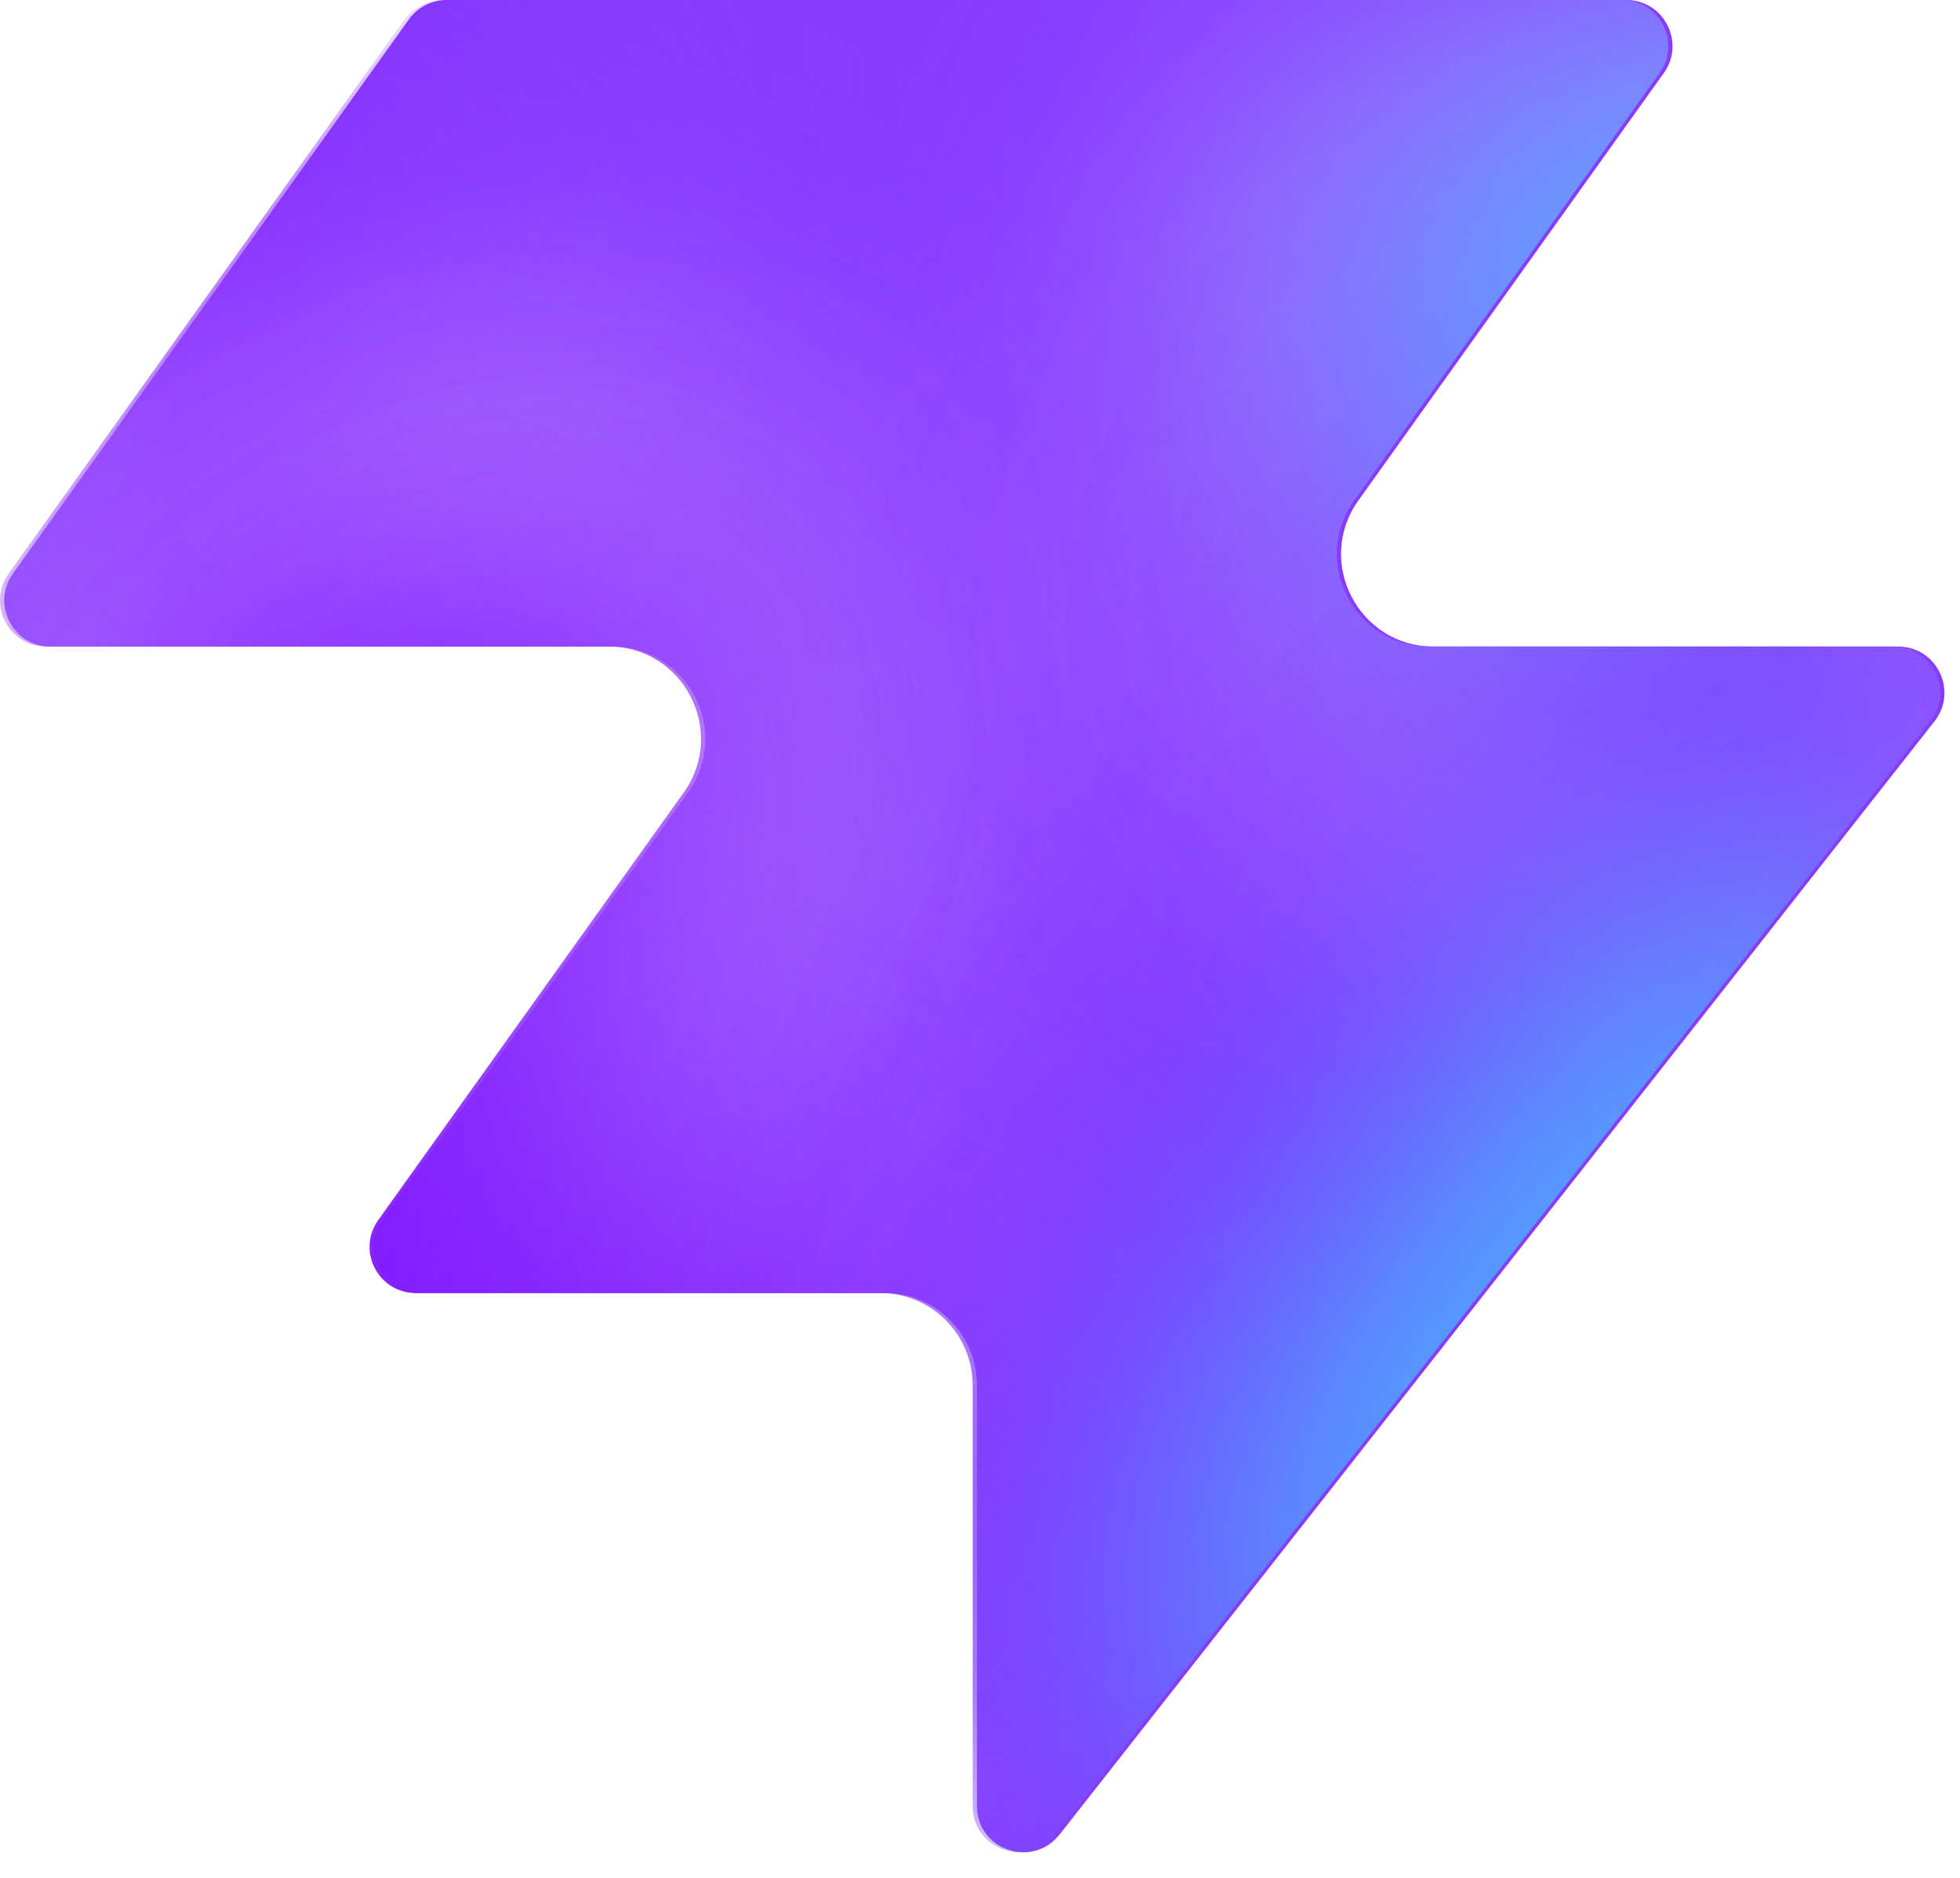
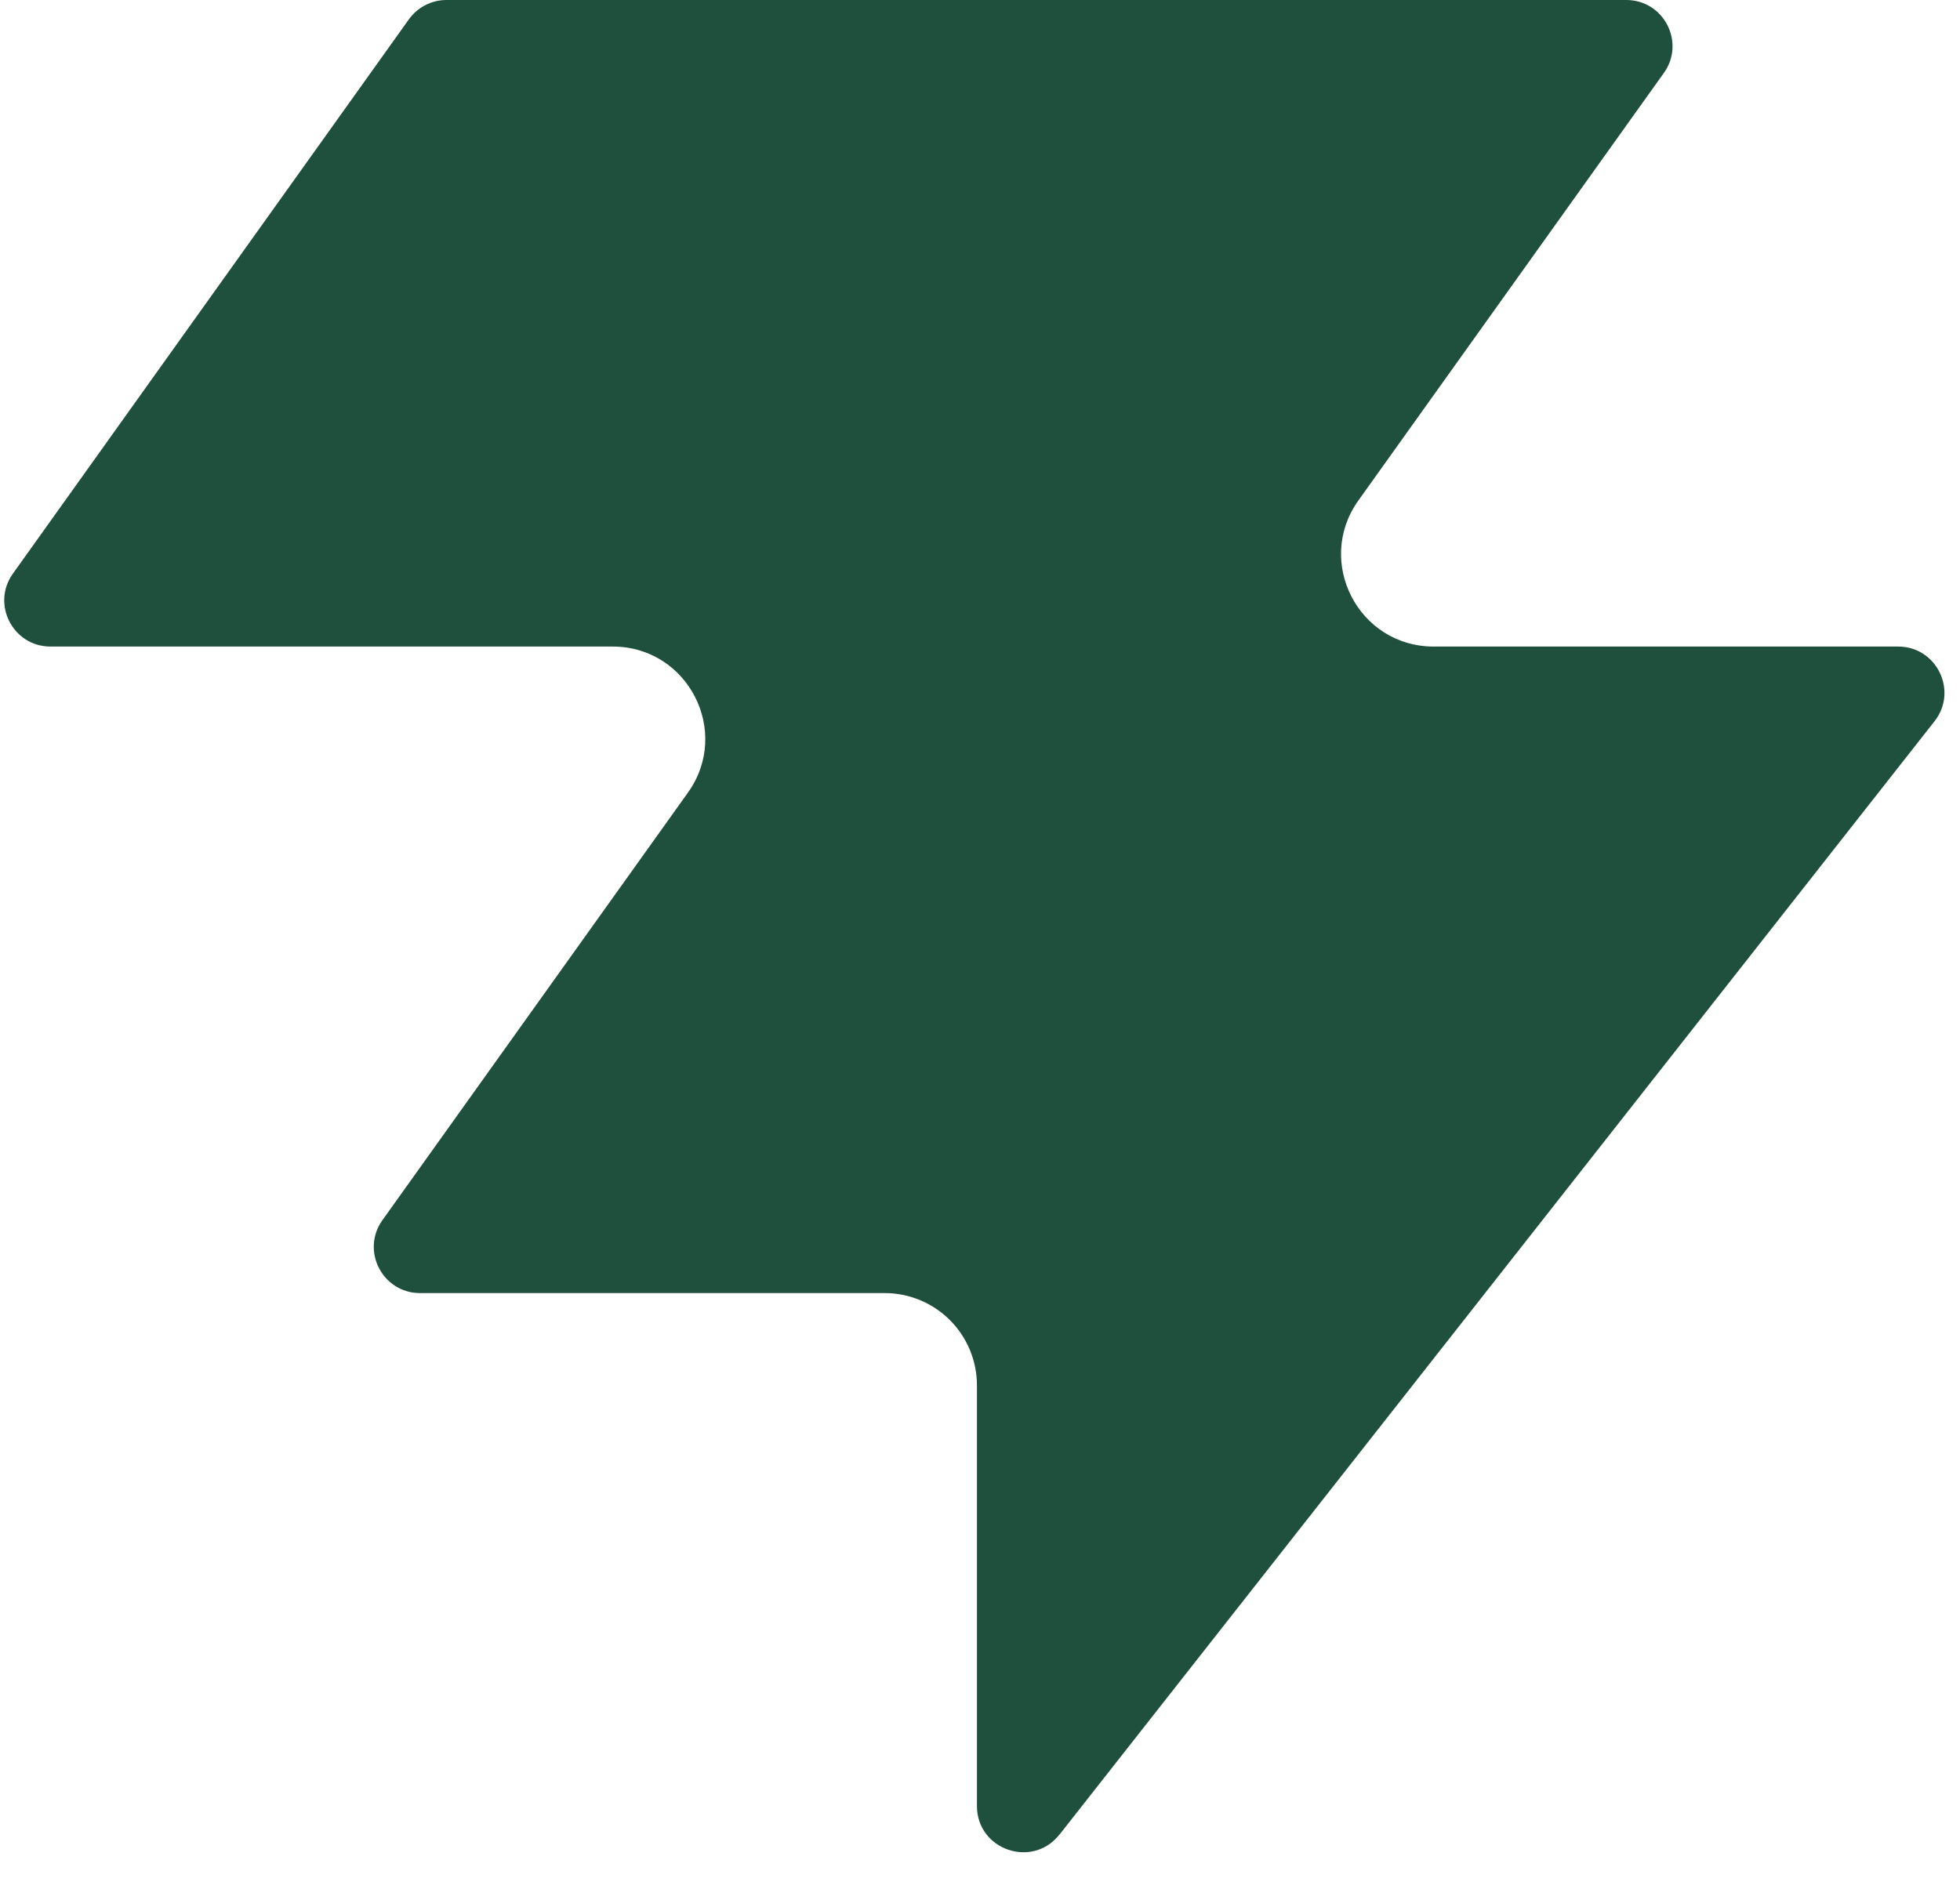
<svg xmlns="http://www.w3.org/2000/svg" width="48" height="46" fill="none" viewBox="0 0 48 46">
-   <path fill="#863bff" d="M25.946 44.938c-.664.845-2.021.375-2.021-.698V33.937a2.26 2.26 0 0 0-2.262-2.262H10.287c-.92 0-1.456-1.04-.92-1.788l7.48-10.471c1.07-1.497 0-3.578-1.842-3.578H1.237c-.92 0-1.456-1.04-.92-1.788L10.013.474c.214-.297.556-.474.92-.474h28.894c.92 0 1.456 1.04.92 1.788l-7.48 10.471c-1.07 1.498 0 3.579 1.842 3.579h11.377c.943 0 1.473 1.088.89 1.83L25.947 44.94z" style="fill:#863bff;fill:color(display-p3 .525 .23 1);fill-opacity:1" />
-   <mask id="a" width="48" height="46" x="0" y="0" maskUnits="userSpaceOnUse" style="mask-type:alpha">
-     <path fill="#000" d="M25.842 44.938c-.664.844-2.021.375-2.021-.698V33.937a2.26 2.26 0 0 0-2.262-2.262H10.183c-.92 0-1.456-1.04-.92-1.788l7.48-10.471c1.07-1.498 0-3.579-1.842-3.579H1.133c-.92 0-1.456-1.04-.92-1.787L9.91.473c.214-.297.556-.474.92-.474h28.894c.92 0 1.456 1.04.92 1.788l-7.48 10.471c-1.07 1.498 0 3.578 1.842 3.578h11.377c.943 0 1.473 1.088.89 1.832L25.843 44.94z" style="fill:#000;fill-opacity:1" />
-   </mask>
-   <g mask="url(#a)">
-     <g filter="url(#b)">
-       <ellipse cx="5.508" cy="14.704" fill="#ede6ff" rx="5.508" ry="14.704" style="fill:#ede6ff;fill:color(display-p3 .927 .903 1);fill-opacity:1" transform="matrix(.00324 1 1 -.00324 -4.47 31.516)" />
-     </g>
-     <g filter="url(#c)">
-       <ellipse cx="10.399" cy="29.851" fill="#ede6ff" rx="10.399" ry="29.851" style="fill:#ede6ff;fill:color(display-p3 .927 .903 1);fill-opacity:1" transform="matrix(.00324 1 1 -.00324 -39.328 7.883)" />
-     </g>
-     <g filter="url(#d)">
-       <ellipse cx="5.508" cy="30.487" fill="#7e14ff" rx="5.508" ry="30.487" style="fill:#7e14ff;fill:color(display-p3 .492 .077 1);fill-opacity:1" transform="rotate(89.814 -25.913 -14.639)scale(1 -1)" />
-     </g>
-     <g filter="url(#e)">
-       <ellipse cx="5.508" cy="30.599" fill="#7e14ff" rx="5.508" ry="30.599" style="fill:#7e14ff;fill:color(display-p3 .492 .077 1);fill-opacity:1" transform="rotate(89.814 -32.644 -3.334)scale(1 -1)" />
-     </g>
-     <g filter="url(#f)">
-       <ellipse cx="5.508" cy="30.599" fill="#7e14ff" rx="5.508" ry="30.599" style="fill:#7e14ff;fill:color(display-p3 .492 .077 1);fill-opacity:1" transform="matrix(.00324 1 1 -.00324 -34.34 30.47)" />
-     </g>
-     <g filter="url(#g)">
-       <ellipse cx="14.072" cy="22.078" fill="#ede6ff" rx="14.072" ry="22.078" style="fill:#ede6ff;fill:color(display-p3 .927 .903 1);fill-opacity:1" transform="rotate(93.35 24.506 48.493)scale(-1 1)" />
-     </g>
-     <g filter="url(#h)">
-       <ellipse cx="3.47" cy="21.501" fill="#7e14ff" rx="3.47" ry="21.501" style="fill:#7e14ff;fill:color(display-p3 .492 .077 1);fill-opacity:1" transform="rotate(89.009 28.708 47.59)scale(-1 1)" />
-     </g>
-     <g filter="url(#i)">
-       <ellipse cx="3.47" cy="21.501" fill="#7e14ff" rx="3.47" ry="21.501" style="fill:#7e14ff;fill:color(display-p3 .492 .077 1);fill-opacity:1" transform="rotate(89.009 28.708 47.59)scale(-1 1)" />
-     </g>
-     <g filter="url(#j)">
-       <ellipse cx=".387" cy="8.972" fill="#7e14ff" rx="4.407" ry="29.108" style="fill:#7e14ff;fill:color(display-p3 .492 .077 1);fill-opacity:1" transform="rotate(39.51 .387 8.972)" />
-     </g>
-     <g filter="url(#k)">
-       <ellipse cx="47.523" cy="-6.092" fill="#7e14ff" rx="4.407" ry="29.108" style="fill:#7e14ff;fill:color(display-p3 .492 .077 1);fill-opacity:1" transform="rotate(37.892 47.523 -6.092)" />
-     </g>
-     <g filter="url(#l)">
-       <ellipse cx="41.412" cy="6.333" fill="#47bfff" rx="5.971" ry="9.665" style="fill:#47bfff;fill:color(display-p3 .28 .748 1);fill-opacity:1" transform="rotate(37.892 41.412 6.333)" />
-     </g>
-     <g filter="url(#m)">
-       <ellipse cx="-1.879" cy="38.332" fill="#7e14ff" rx="4.407" ry="29.108" style="fill:#7e14ff;fill:color(display-p3 .492 .077 1);fill-opacity:1" transform="rotate(37.892 -1.88 38.332)" />
-     </g>
-     <g filter="url(#n)">
-       <ellipse cx="-1.879" cy="38.332" fill="#7e14ff" rx="4.407" ry="29.108" style="fill:#7e14ff;fill:color(display-p3 .492 .077 1);fill-opacity:1" transform="rotate(37.892 -1.88 38.332)" />
-     </g>
-     <g filter="url(#o)">
-       <ellipse cx="35.651" cy="29.907" fill="#7e14ff" rx="4.407" ry="29.108" style="fill:#7e14ff;fill:color(display-p3 .492 .077 1);fill-opacity:1" transform="rotate(37.892 35.651 29.907)" />
-     </g>
-     <g filter="url(#p)">
-       <ellipse cx="38.418" cy="32.4" fill="#47bfff" rx="5.971" ry="15.297" style="fill:#47bfff;fill:color(display-p3 .28 .748 1);fill-opacity:1" transform="rotate(37.892 38.418 32.4)" />
-     </g>
-   </g>
-   <defs>
-     <filter id="b" width="60.045" height="41.654" x="-19.77" y="16.149" color-interpolation-filters="sRGB" filterUnits="userSpaceOnUse">
-       <feFlood flood-opacity="0" result="BackgroundImageFix" />
-       <feBlend in="SourceGraphic" in2="BackgroundImageFix" result="shape" />
-       <feGaussianBlur result="effect1_foregroundBlur_2002_17158" stdDeviation="7.659" />
-     </filter>
-     <filter id="c" width="90.34" height="51.437" x="-54.613" y="-7.533" color-interpolation-filters="sRGB" filterUnits="userSpaceOnUse">
-       <feFlood flood-opacity="0" result="BackgroundImageFix" />
-       <feBlend in="SourceGraphic" in2="BackgroundImageFix" result="shape" />
-       <feGaussianBlur result="effect1_foregroundBlur_2002_17158" stdDeviation="7.659" />
-     </filter>
-     <filter id="d" width="79.355" height="29.4" x="-49.64" y="2.03" color-interpolation-filters="sRGB" filterUnits="userSpaceOnUse">
-       <feFlood flood-opacity="0" result="BackgroundImageFix" />
-       <feBlend in="SourceGraphic" in2="BackgroundImageFix" result="shape" />
-       <feGaussianBlur result="effect1_foregroundBlur_2002_17158" stdDeviation="4.596" />
-     </filter>
-     <filter id="e" width="79.579" height="29.4" x="-45.045" y="20.029" color-interpolation-filters="sRGB" filterUnits="userSpaceOnUse">
-       <feFlood flood-opacity="0" result="BackgroundImageFix" />
-       <feBlend in="SourceGraphic" in2="BackgroundImageFix" result="shape" />
-       <feGaussianBlur result="effect1_foregroundBlur_2002_17158" stdDeviation="4.596" />
-     </filter>
-     <filter id="f" width="79.579" height="29.4" x="-43.513" y="21.178" color-interpolation-filters="sRGB" filterUnits="userSpaceOnUse">
-       <feFlood flood-opacity="0" result="BackgroundImageFix" />
-       <feBlend in="SourceGraphic" in2="BackgroundImageFix" result="shape" />
-       <feGaussianBlur result="effect1_foregroundBlur_2002_17158" stdDeviation="4.596" />
-     </filter>
-     <filter id="g" width="74.749" height="58.852" x="15.756" y="-17.901" color-interpolation-filters="sRGB" filterUnits="userSpaceOnUse">
-       <feFlood flood-opacity="0" result="BackgroundImageFix" />
-       <feBlend in="SourceGraphic" in2="BackgroundImageFix" result="shape" />
-       <feGaussianBlur result="effect1_foregroundBlur_2002_17158" stdDeviation="7.659" />
-     </filter>
-     <filter id="h" width="61.377" height="25.362" x="23.548" y="2.284" color-interpolation-filters="sRGB" filterUnits="userSpaceOnUse">
-       <feFlood flood-opacity="0" result="BackgroundImageFix" />
-       <feBlend in="SourceGraphic" in2="BackgroundImageFix" result="shape" />
-       <feGaussianBlur result="effect1_foregroundBlur_2002_17158" stdDeviation="4.596" />
-     </filter>
-     <filter id="i" width="61.377" height="25.362" x="23.548" y="2.284" color-interpolation-filters="sRGB" filterUnits="userSpaceOnUse">
-       <feFlood flood-opacity="0" result="BackgroundImageFix" />
-       <feBlend in="SourceGraphic" in2="BackgroundImageFix" result="shape" />
-       <feGaussianBlur result="effect1_foregroundBlur_2002_17158" stdDeviation="4.596" />
-     </filter>
-     <filter id="j" width="56.045" height="63.649" x="-27.636" y="-22.853" color-interpolation-filters="sRGB" filterUnits="userSpaceOnUse">
-       <feFlood flood-opacity="0" result="BackgroundImageFix" />
-       <feBlend in="SourceGraphic" in2="BackgroundImageFix" result="shape" />
-       <feGaussianBlur result="effect1_foregroundBlur_2002_17158" stdDeviation="4.596" />
-     </filter>
-     <filter id="k" width="54.814" height="64.646" x="20.116" y="-38.415" color-interpolation-filters="sRGB" filterUnits="userSpaceOnUse">
-       <feFlood flood-opacity="0" result="BackgroundImageFix" />
-       <feBlend in="SourceGraphic" in2="BackgroundImageFix" result="shape" />
-       <feGaussianBlur result="effect1_foregroundBlur_2002_17158" stdDeviation="4.596" />
-     </filter>
-     <filter id="l" width="33.541" height="35.313" x="24.641" y="-11.323" color-interpolation-filters="sRGB" filterUnits="userSpaceOnUse">
-       <feFlood flood-opacity="0" result="BackgroundImageFix" />
-       <feBlend in="SourceGraphic" in2="BackgroundImageFix" result="shape" />
-       <feGaussianBlur result="effect1_foregroundBlur_2002_17158" stdDeviation="4.596" />
-     </filter>
-     <filter id="m" width="54.814" height="64.646" x="-29.286" y="6.009" color-interpolation-filters="sRGB" filterUnits="userSpaceOnUse">
-       <feFlood flood-opacity="0" result="BackgroundImageFix" />
-       <feBlend in="SourceGraphic" in2="BackgroundImageFix" result="shape" />
-       <feGaussianBlur result="effect1_foregroundBlur_2002_17158" stdDeviation="4.596" />
-     </filter>
-     <filter id="n" width="54.814" height="64.646" x="-29.286" y="6.009" color-interpolation-filters="sRGB" filterUnits="userSpaceOnUse">
-       <feFlood flood-opacity="0" result="BackgroundImageFix" />
-       <feBlend in="SourceGraphic" in2="BackgroundImageFix" result="shape" />
-       <feGaussianBlur result="effect1_foregroundBlur_2002_17158" stdDeviation="4.596" />
-     </filter>
-     <filter id="o" width="54.814" height="64.646" x="8.244" y="-2.416" color-interpolation-filters="sRGB" filterUnits="userSpaceOnUse">
-       <feFlood flood-opacity="0" result="BackgroundImageFix" />
-       <feBlend in="SourceGraphic" in2="BackgroundImageFix" result="shape" />
-       <feGaussianBlur result="effect1_foregroundBlur_2002_17158" stdDeviation="4.596" />
-     </filter>
-     <filter id="p" width="39.409" height="43.623" x="18.713" y="10.588" color-interpolation-filters="sRGB" filterUnits="userSpaceOnUse">
-       <feFlood flood-opacity="0" result="BackgroundImageFix" />
-       <feBlend in="SourceGraphic" in2="BackgroundImageFix" result="shape" />
-       <feGaussianBlur result="effect1_foregroundBlur_2002_17158" stdDeviation="4.596" />
-     </filter>
-   </defs>
+   <style>
+     path { fill: #1f4f3d; }
+     @media (prefers-color-scheme: dark) {
+       path { fill: #9fd1ba; }
+     }
+   </style>
+   <path d="M25.946 44.938c-.664.845-2.021.375-2.021-.698V33.937a2.26 2.26 0 0 0-2.262-2.262H10.287c-.92 0-1.456-1.04-.92-1.788l7.48-10.471c1.07-1.497 0-3.578-1.842-3.578H1.237c-.92 0-1.456-1.04-.92-1.788L10.013.474c.214-.297.556-.474.92-.474h28.894c.92 0 1.456 1.04.92 1.788l-7.48 10.471c-1.07 1.498 0 3.579 1.842 3.579h11.377c.943 0 1.473 1.088.89 1.83L25.947 44.94z" />
</svg>
